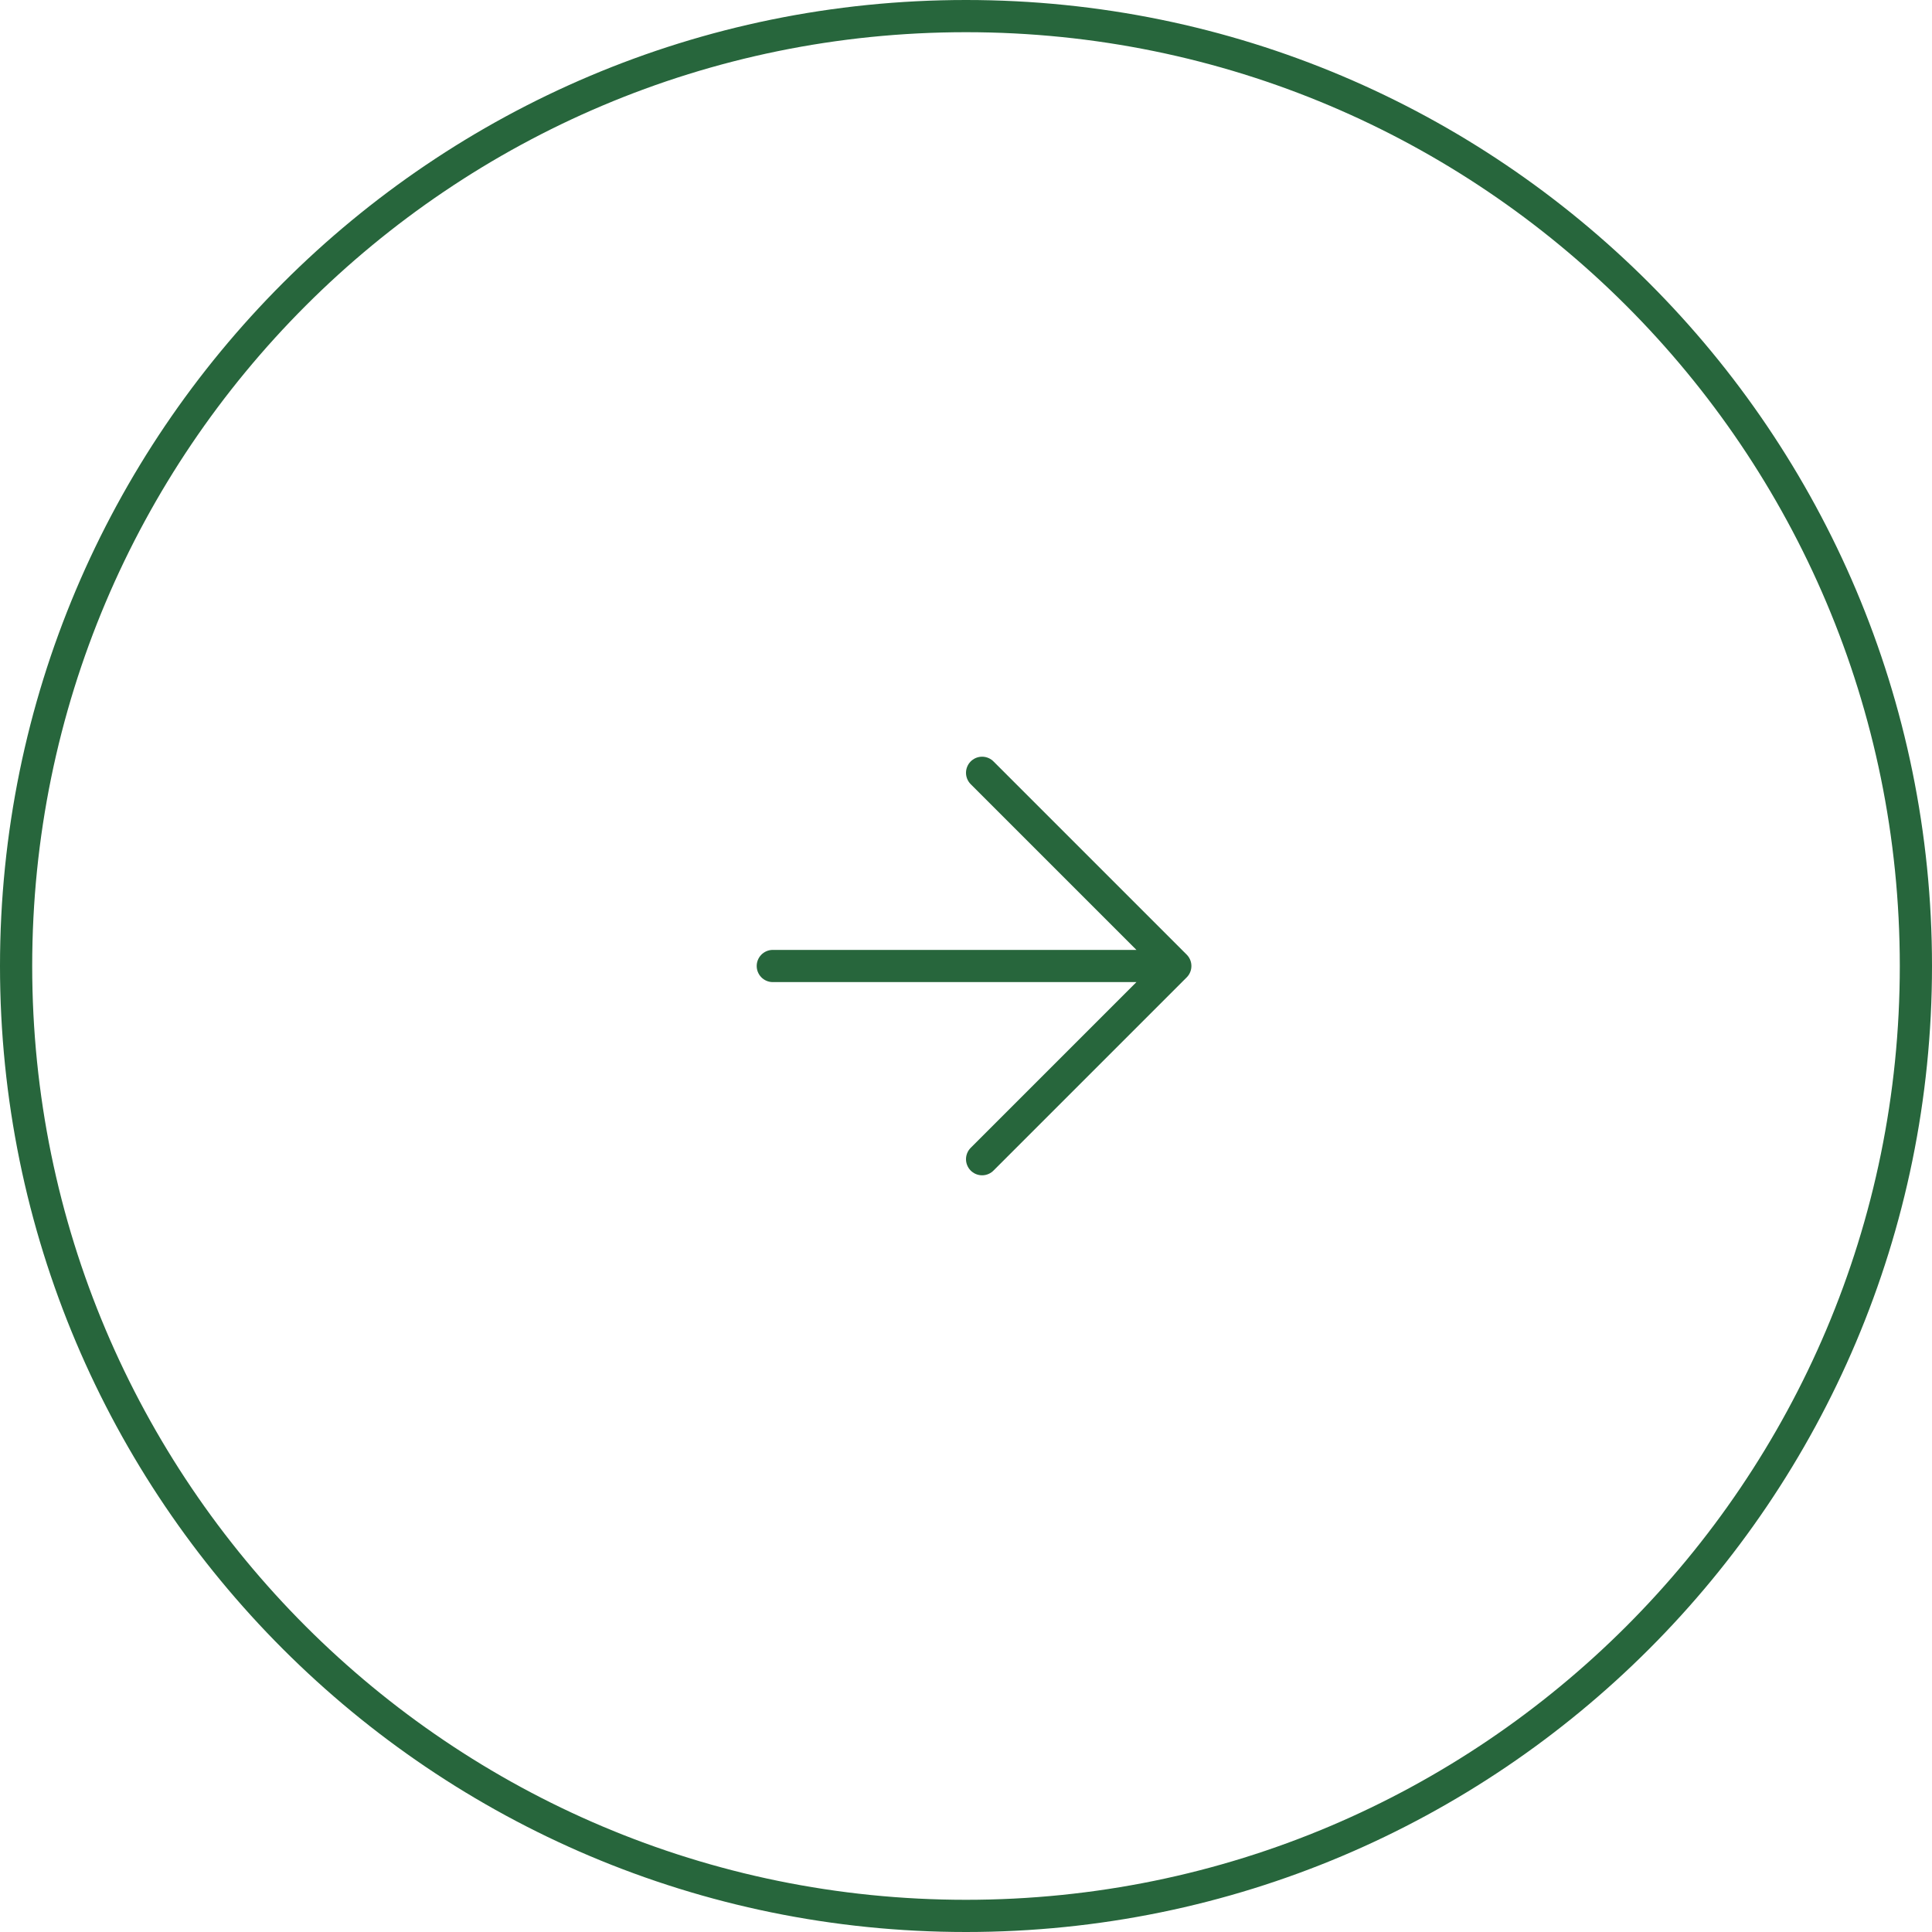
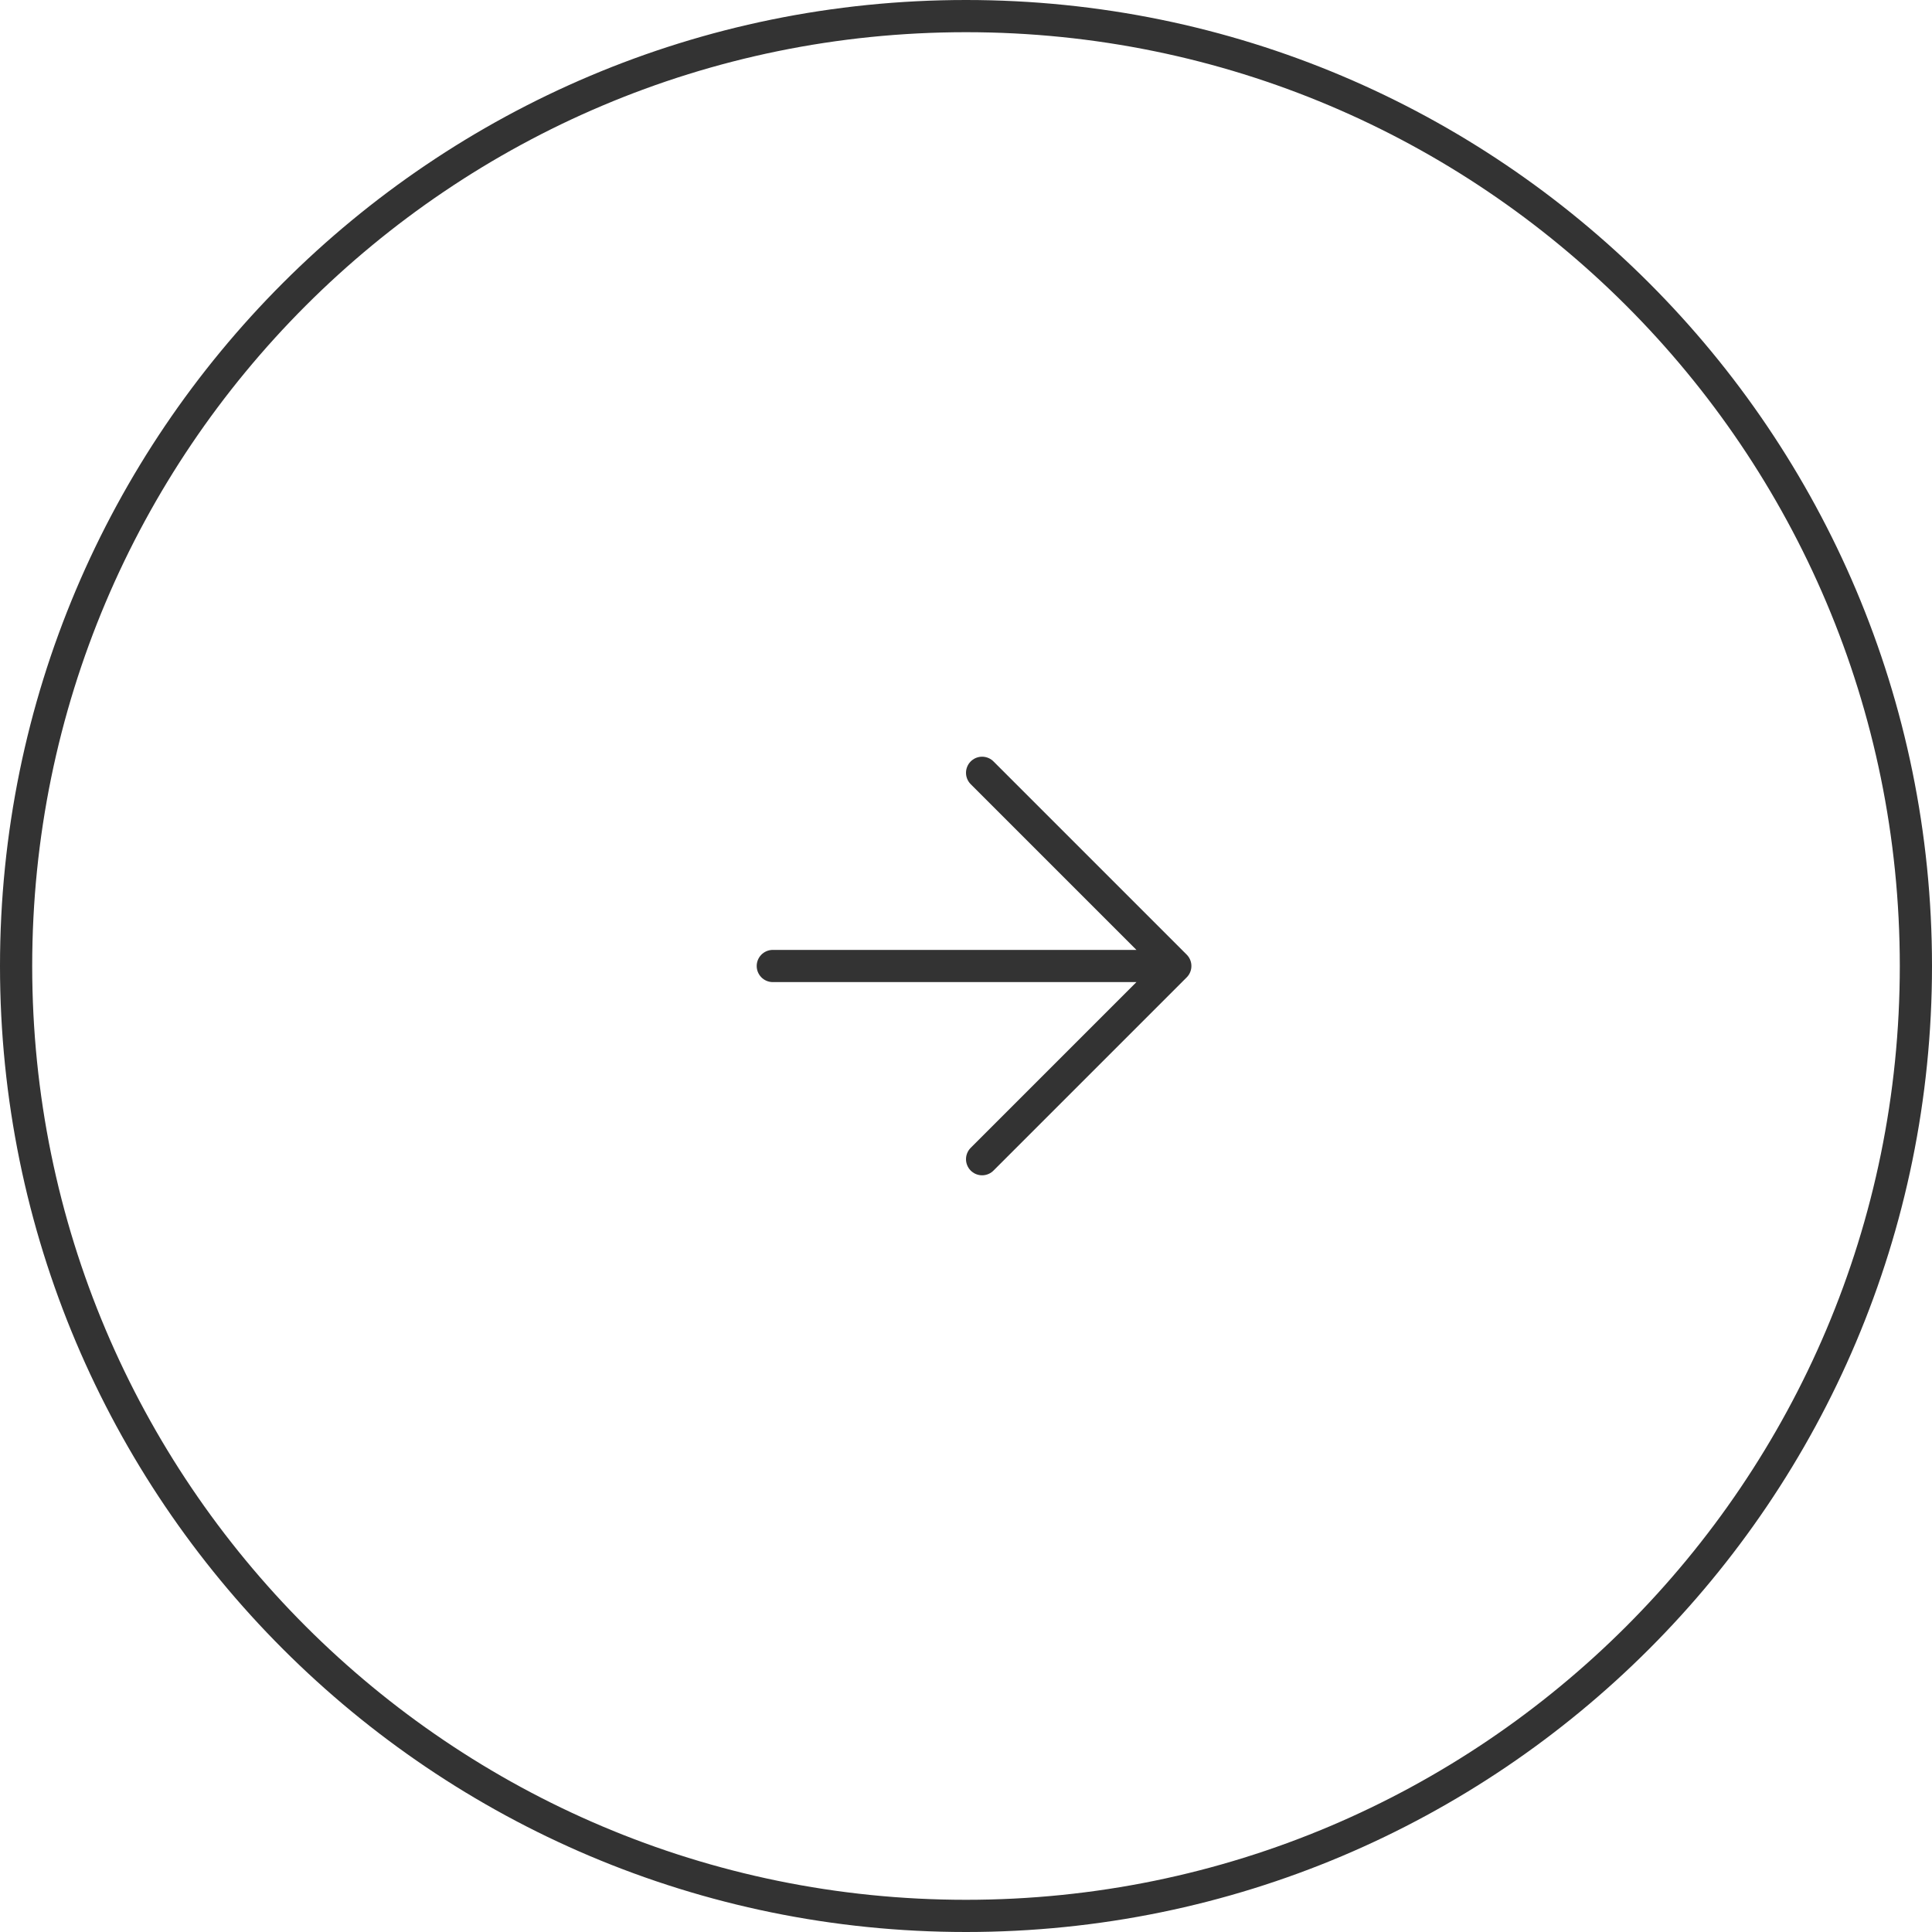
<svg xmlns="http://www.w3.org/2000/svg" width="60" height="60" viewBox="0 0 60 60" fill="none">
-   <rect x="0.5" y="0.5" width="59" height="59" rx="29.5" stroke="#27663C" />
-   <path d="M24 30H36.5M30.5 36L36.5 30L30.5 24" stroke="#27663C" stroke-linecap="round" stroke-linejoin="round" />
+   <rect x="0.5" y="0.5" width="59" height="59" rx="29.5" stroke="#333333" />
+   <path d="M24 30H36.5M30.5 36L36.5 30L30.5 24" stroke="#333333" stroke-linecap="round" stroke-linejoin="round" />
</svg>
